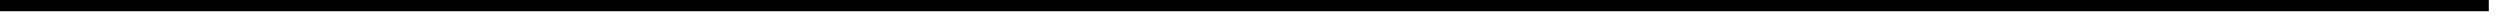
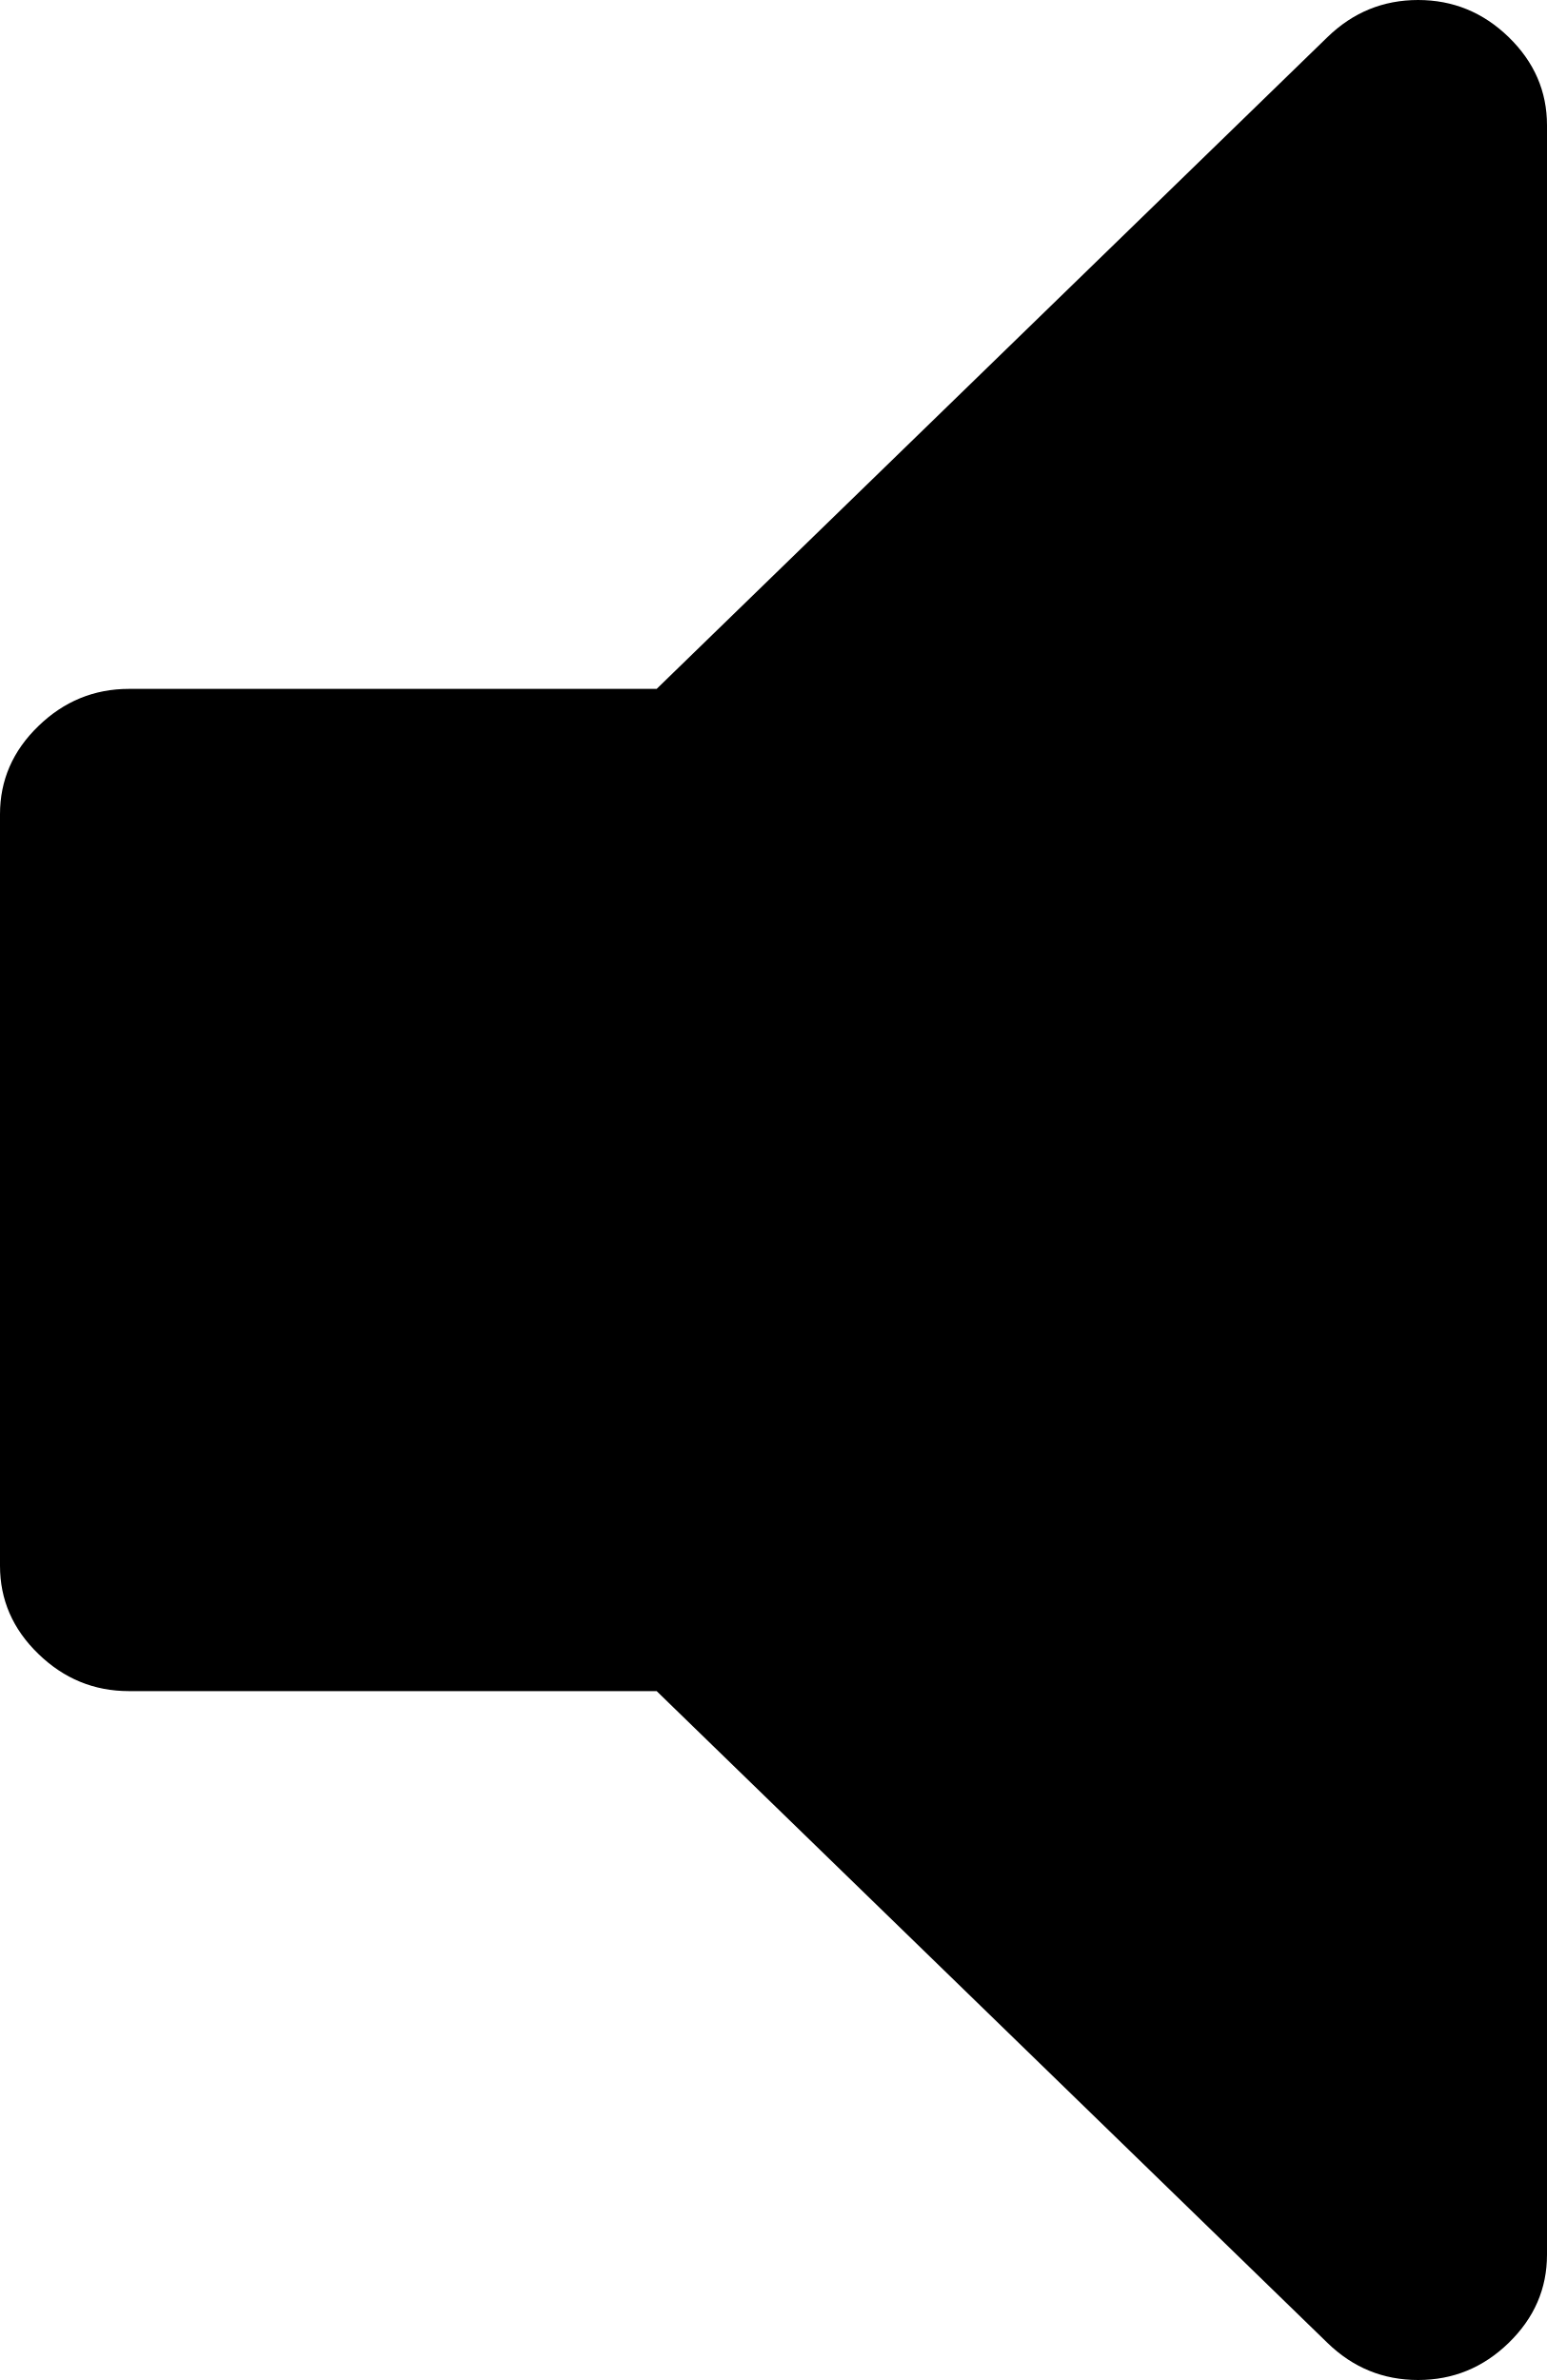
- <svg xmlns="http://www.w3.org/2000/svg" version="1.1" width="223px" height="2px">
-   <g transform="matrix(1 0 0 1 -394 -8687 )">
-     <path d="M 0 0.5  L 222 0.5  " stroke-width="1" stroke="#000000" fill="none" transform="matrix(1 0 0 1 394 8687 )" />
+ <svg xmlns="http://www.w3.org/2000/svg" version="1.1" width="13px" height="20px">
+   <g transform="matrix(1 0 0 1 -449 -8649 )">
+     <path d="M 12.678 0.312  C 12.893 0.521  13 0.768  13 1.053  L 13 18.947  C 13 19.232  12.893 19.479  12.678 19.688  C 12.464 19.896  12.21 20  11.917 20  C 11.623 20  11.369 19.896  11.155 19.688  L 5.518 14.211  L 1.083 14.211  C 0.79 14.211  0.536 14.106  0.322 13.898  C 0.107 13.69  0 13.443  0 13.158  L 0 6.842  C 0 6.557  0.107 6.31  0.322 6.102  C 0.536 5.894  0.79 5.789  1.083 5.789  L 5.518 5.789  L 11.155 0.312  C 11.369 0.104  11.623 0  11.917 0  C 12.21 0  12.464 0.104  12.678 0.312  Z " fill-rule="nonzero" fill="#000000" stroke="none" transform="matrix(1 0 0 1 449 8649 )" />
  </g>
</svg>
